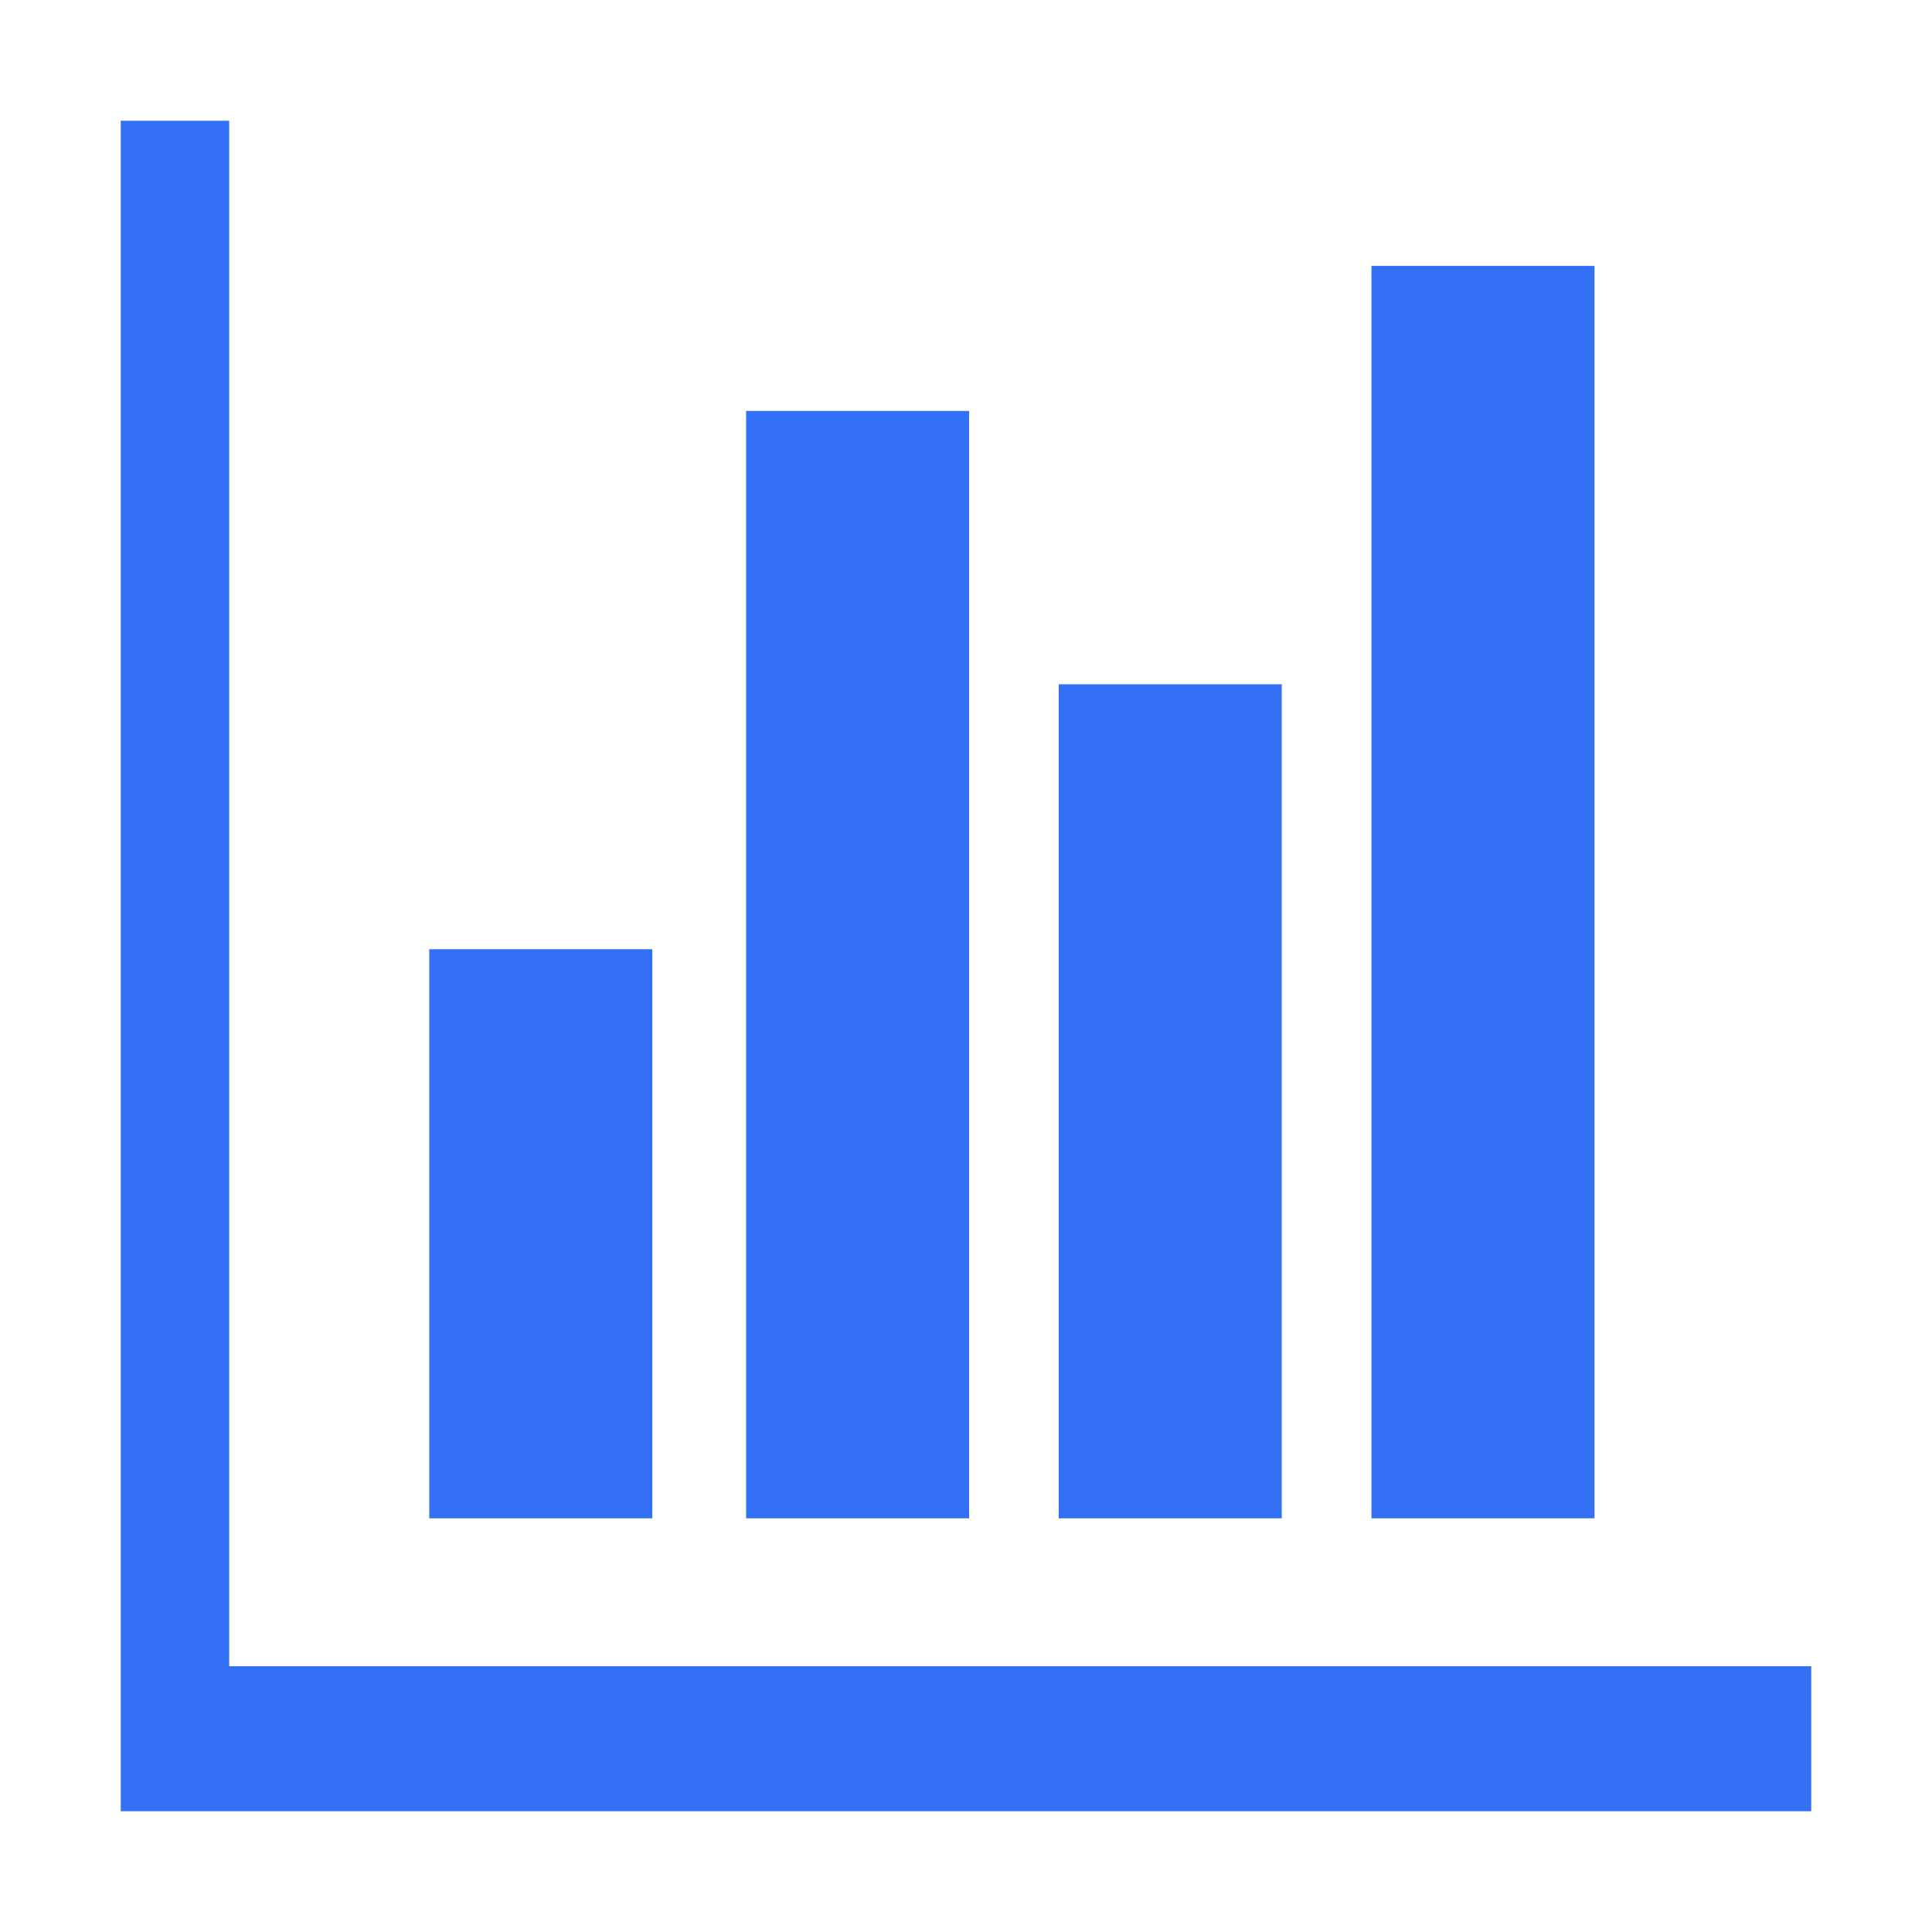
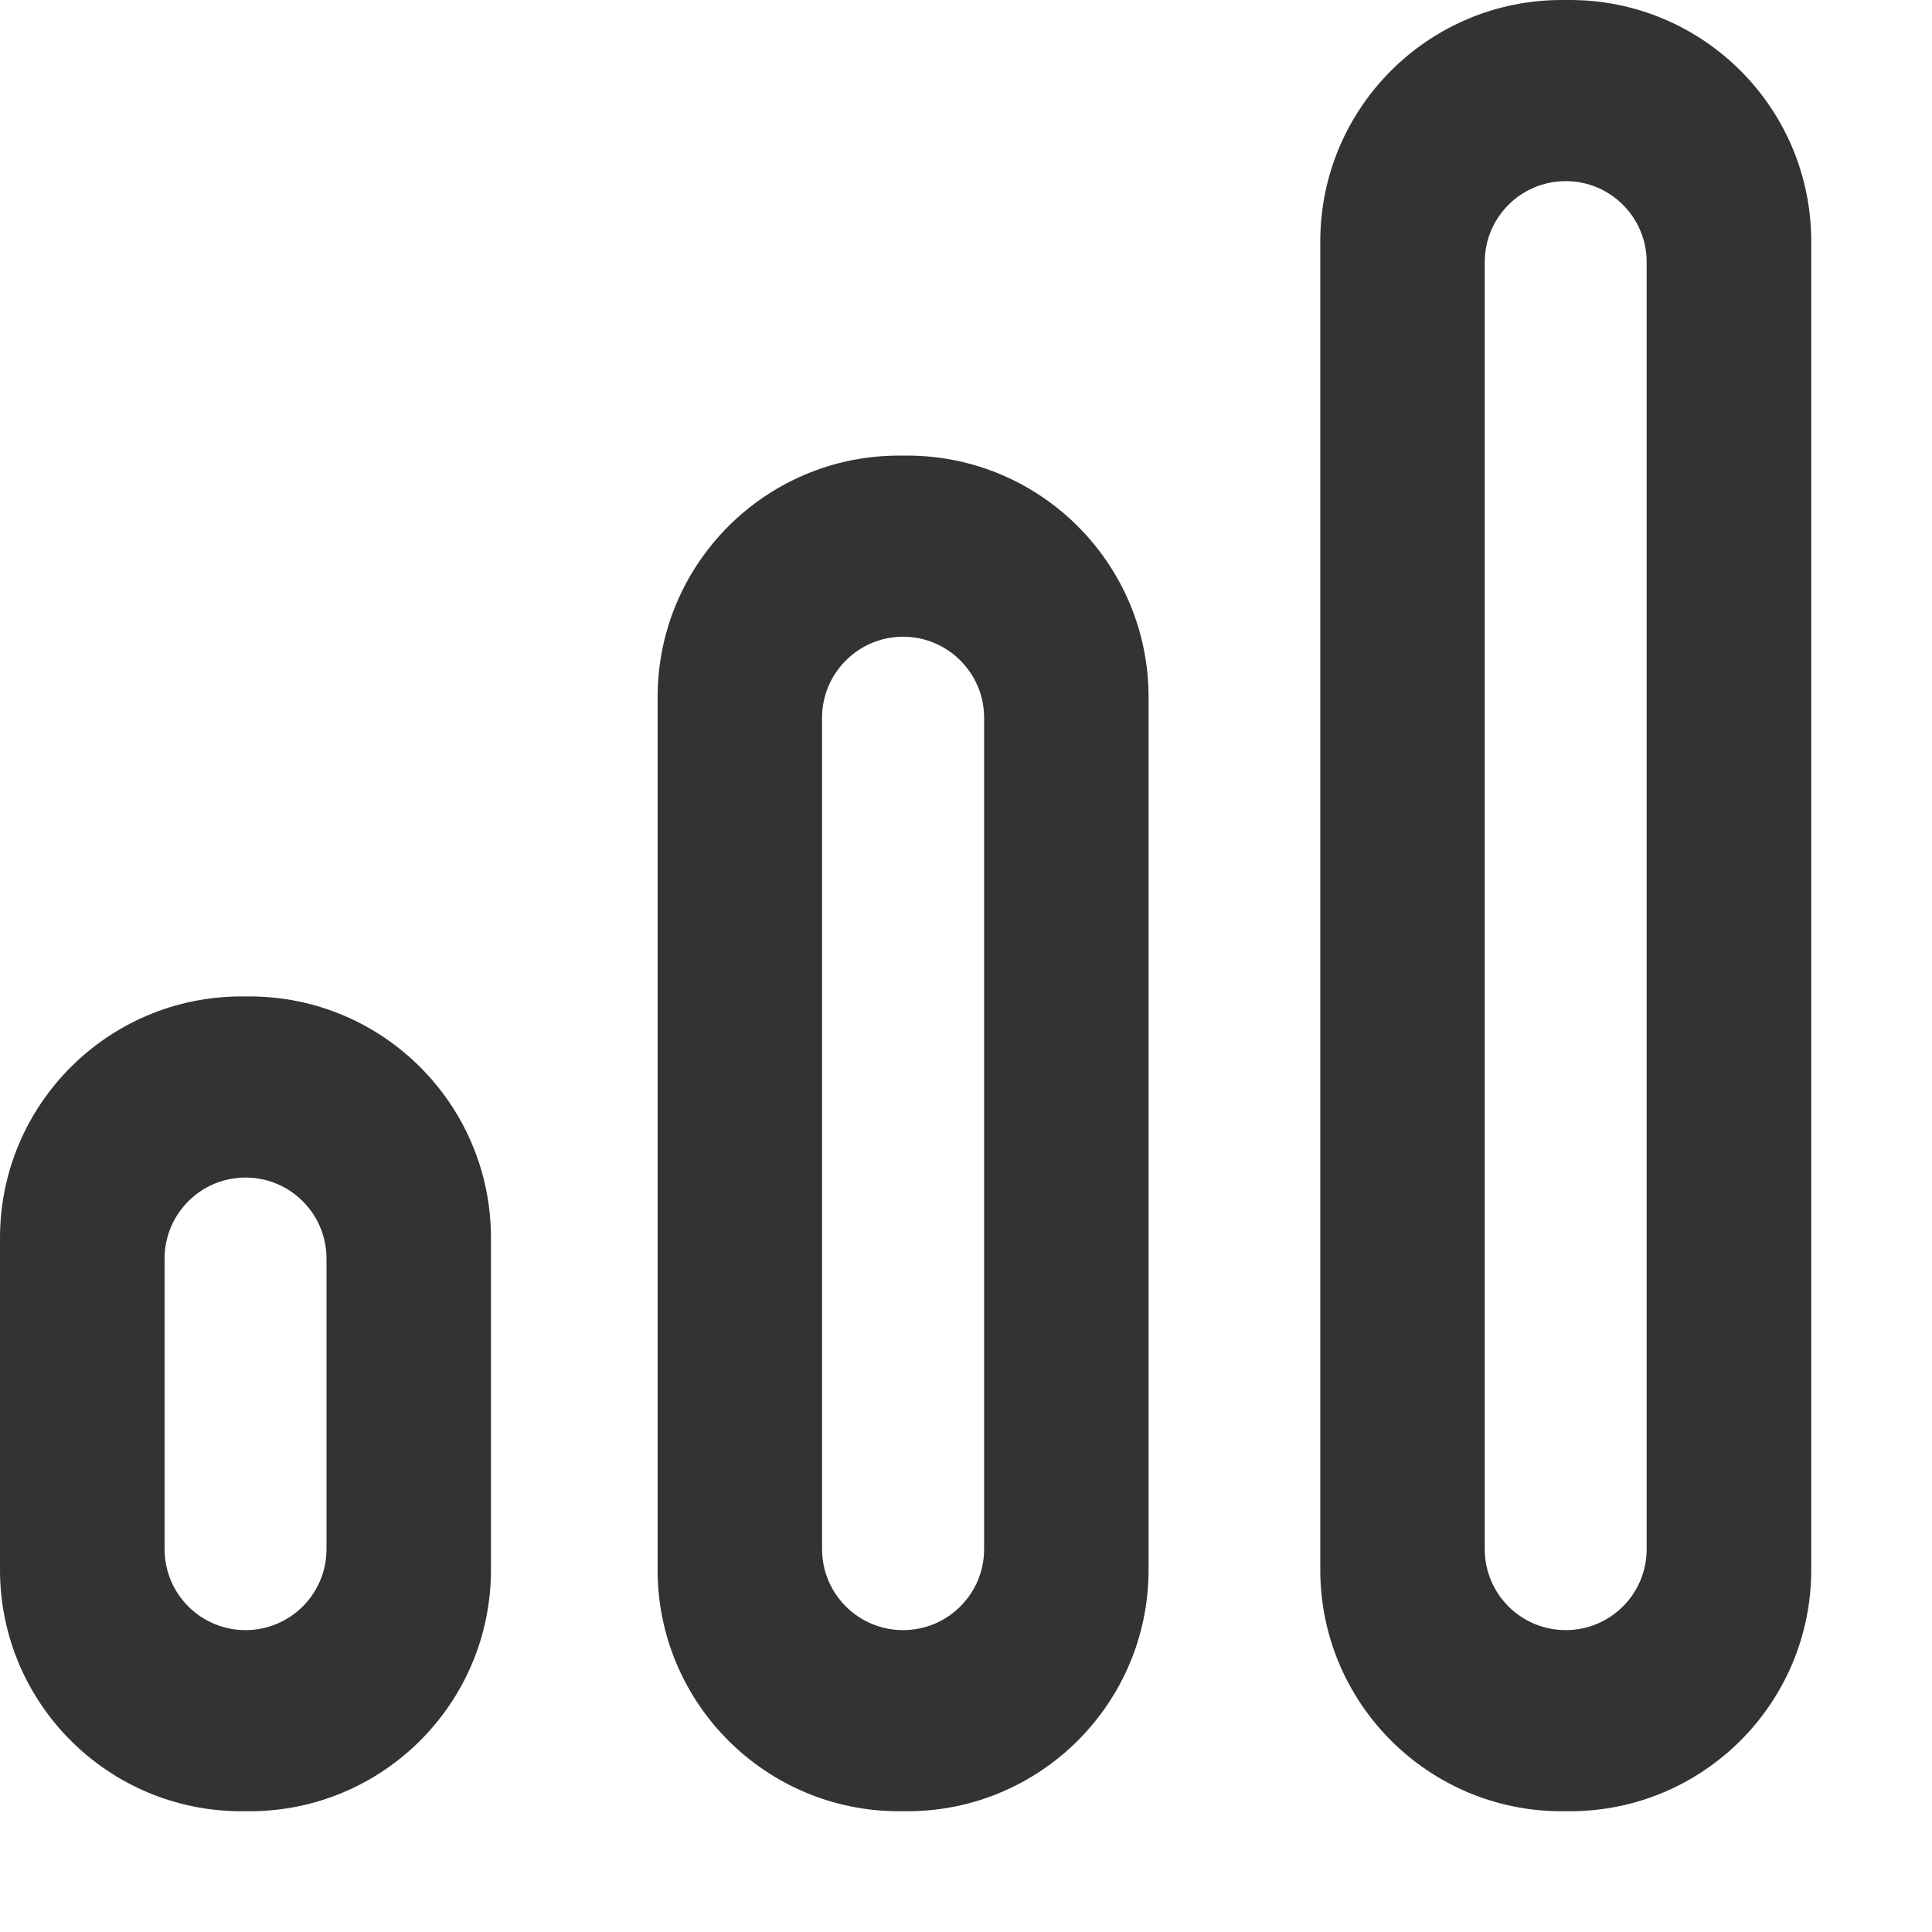
- <svg xmlns="http://www.w3.org/2000/svg" width="16" height="16" viewBox="0 0 16 16" fill="none">
-   <path d="M1.898 13.799L1.898 1L1 1L1 15L1.449 15L1.449 15L15 15L15 13.799L1.898 13.799L1.898 13.799ZM10.615 5.667L8.768 5.667L8.768 12.574L10.615 12.574L10.615 5.667ZM13.205 2.202L11.358 2.202L11.358 12.574L13.205 12.574L13.205 2.202ZM8.026 3.403L6.179 3.403L6.179 12.574L8.026 12.574L8.026 3.403ZM5.402 7.861L3.555 7.861L3.555 12.574L5.402 12.574L5.402 7.861Z" fill="#3470f6">
- </path>
+ <svg xmlns="http://www.w3.org/2000/svg" width="16px" height="16px" viewBox="0 0 16 16" version="1.1">
+   <g id="页面-1" stroke="none" stroke-width="1" fill="none" fill-rule="evenodd">
+     <g id="ABI改版对话页备份-16" transform="translate(-1292, -505)" fill="#333333" fill-rule="nonzero">
+       <g id="图表" transform="translate(1292, 505)">
+         <path d="M0,13 L0,10.252 C0,9.148 0.895,8.252 2,8.252 L2.066,8.252 C3.171,8.252 4.066,9.148 4.066,10.252 L4.066,13 C4.066,14.105 3.171,15 2.066,15 L2,15 C0.895,15 0,14.105 0,13 Z M2.033,13.5 C2.404,13.5 2.704,13.2 2.704,12.829 L2.704,10.423 C2.704,10.053 2.404,9.752 2.033,9.752 C1.663,9.752 1.363,10.053 1.363,10.423 L1.363,12.829 C1.363,13.2 1.663,13.5 2.033,13.5 Z M7.512,15 L7.446,15 C6.341,15 5.446,14.105 5.446,13 L5.446,5.773 C5.446,4.669 6.341,3.773 7.446,3.773 L7.512,3.773 C8.617,3.773 9.512,4.669 9.512,5.773 L9.512,13 C9.512,14.105 8.617,15 7.512,15 Z M7.479,13.5 C7.849,13.5 8.15,13.2 8.15,12.829 L8.15,5.944 C8.15,5.574 7.849,5.273 7.479,5.273 C7.109,5.273 6.808,5.574 6.808,5.944 L6.808,12.829 C6.808,13.2 7.109,13.5 7.479,13.5 Z M10.934,13 L10.934,2 C10.934,0.895 11.829,2.22044605e-16 12.934,0 L13,0 C14.105,0 15,0.895 15,2 L15,13 C15,14.105 14.105,15 13,15 L12.934,15 C11.829,15 10.934,14.105 10.934,13 Z M12.967,13.5 C13.337,13.5 13.637,13.2 13.637,12.829 L13.637,2.171 C13.637,1.8 13.337,1.5 12.967,1.5 C12.596,1.5 12.296,1.8 12.296,2.171 L12.296,12.829 C12.296,13.2 12.596,13.5 12.967,13.5 Z" id="形状" />
+       </g>
+     </g>
+   </g>
</svg>
